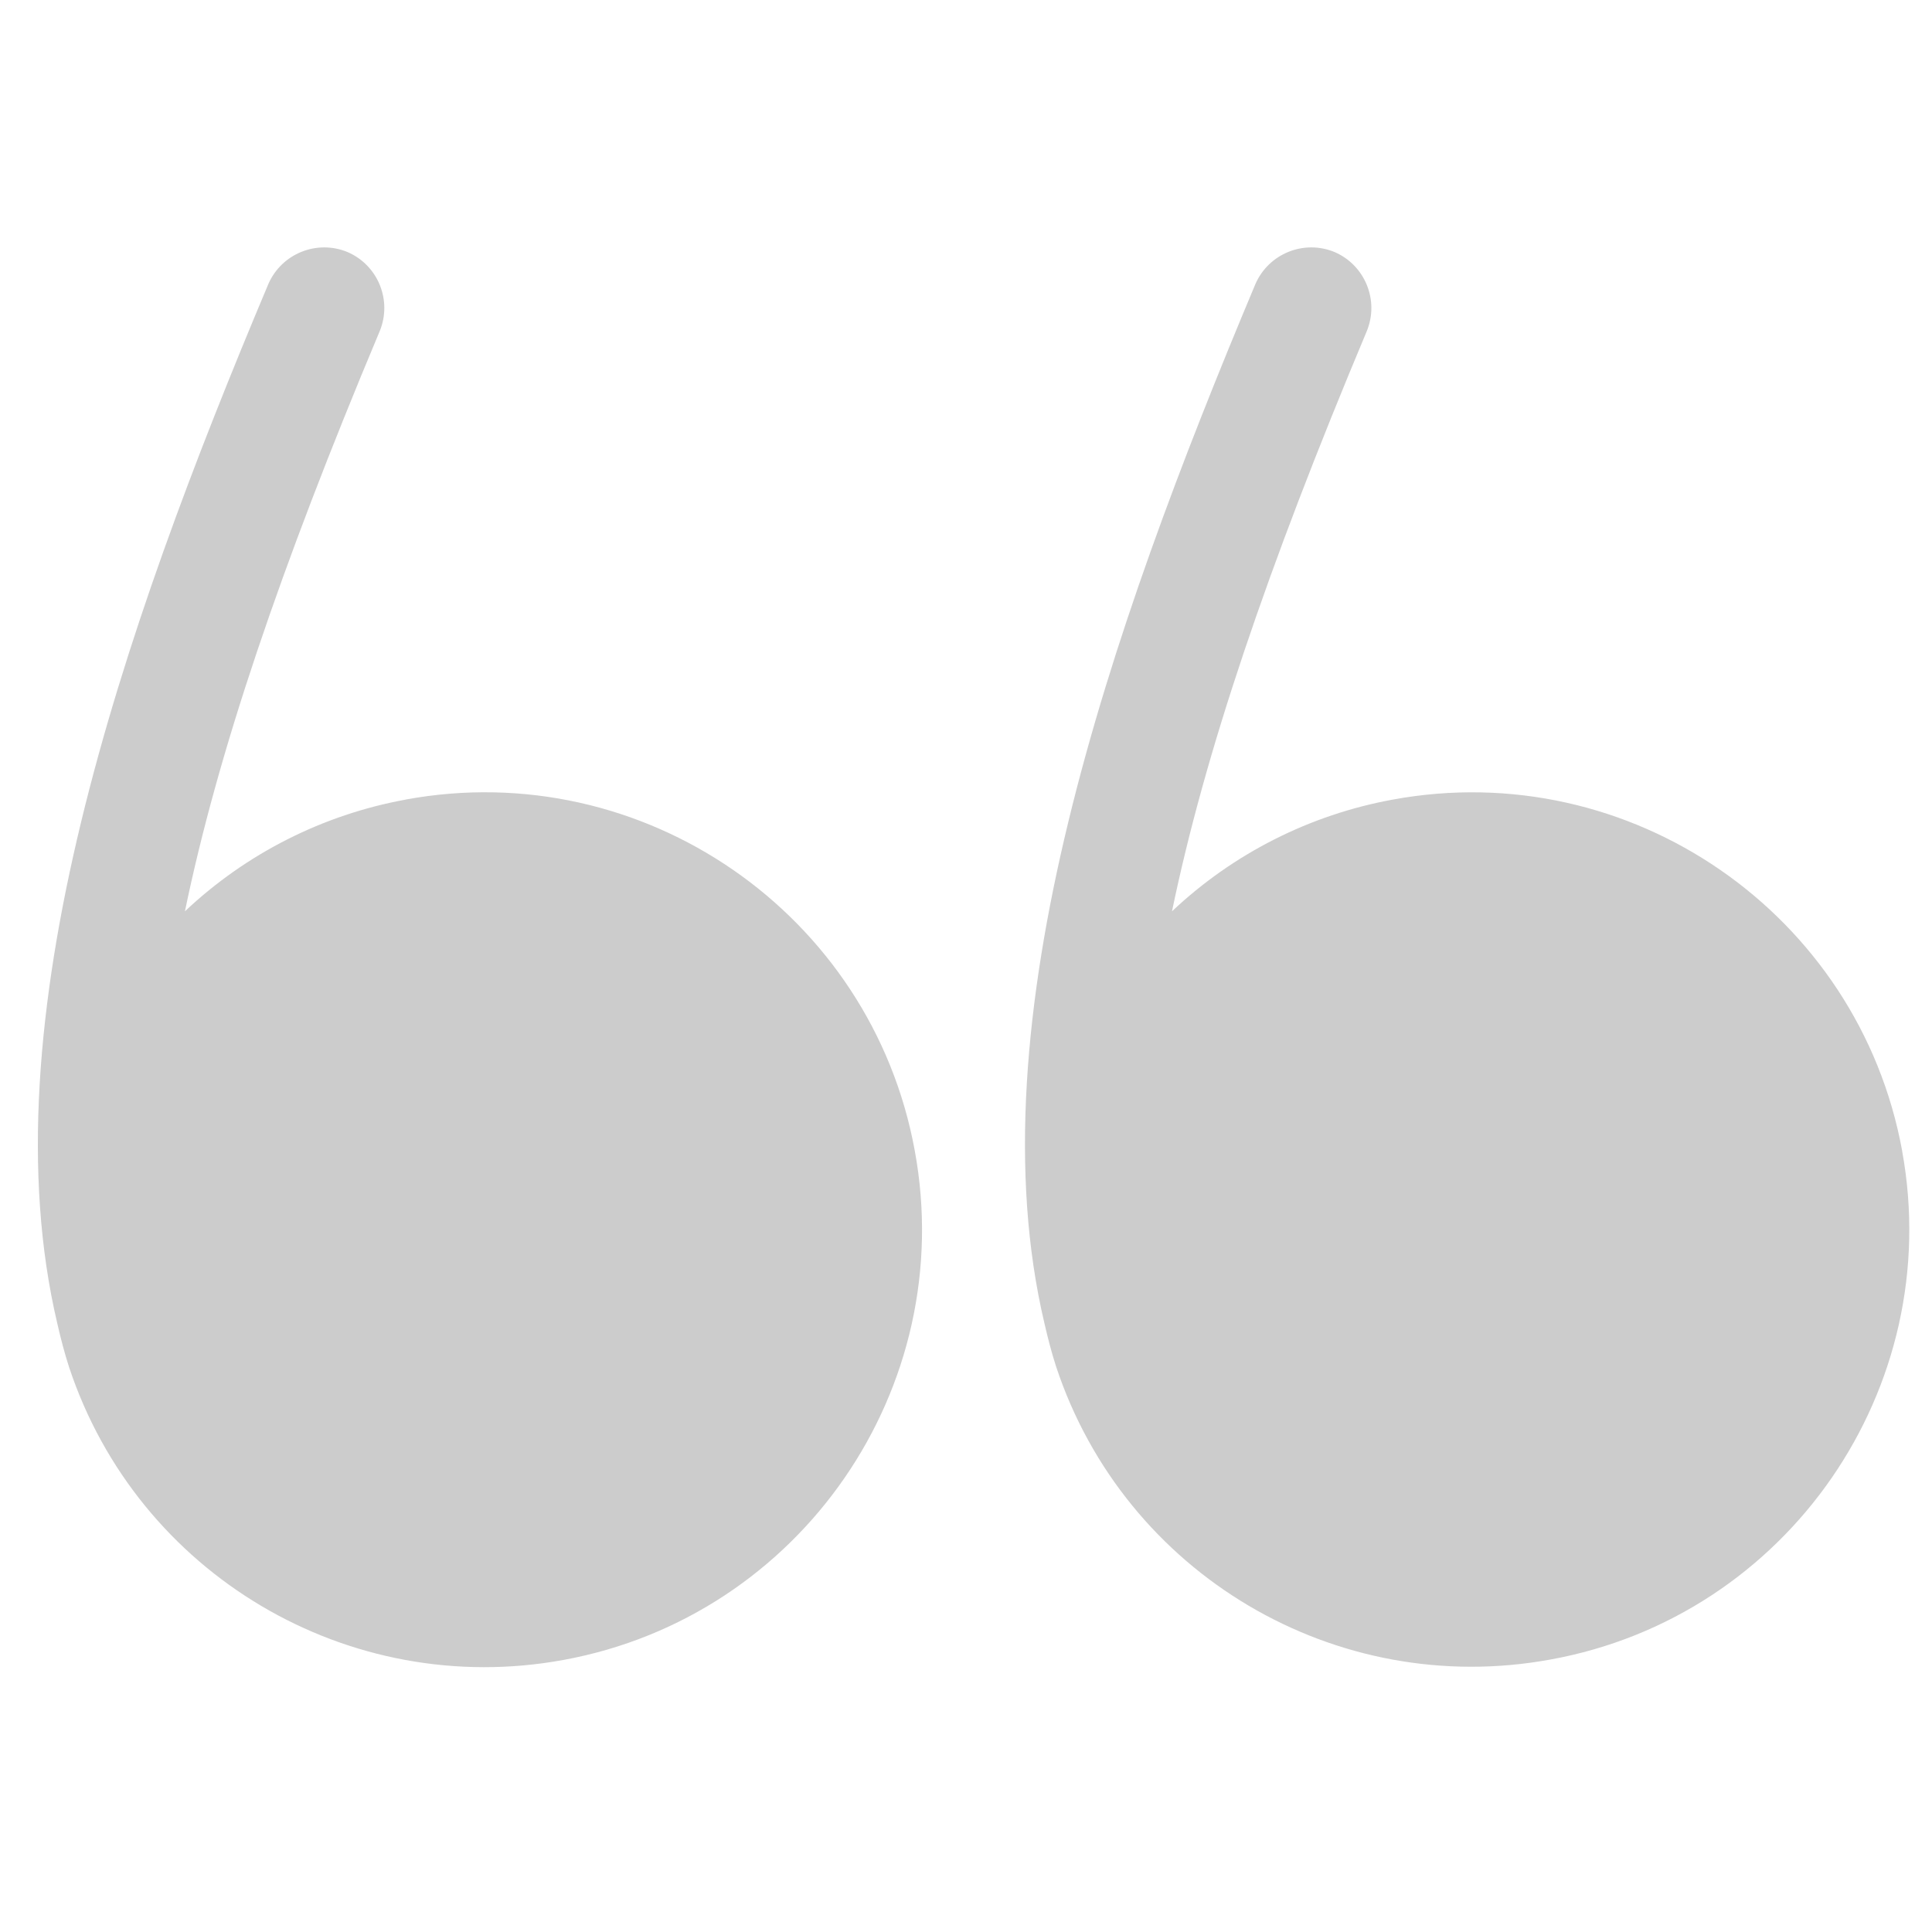
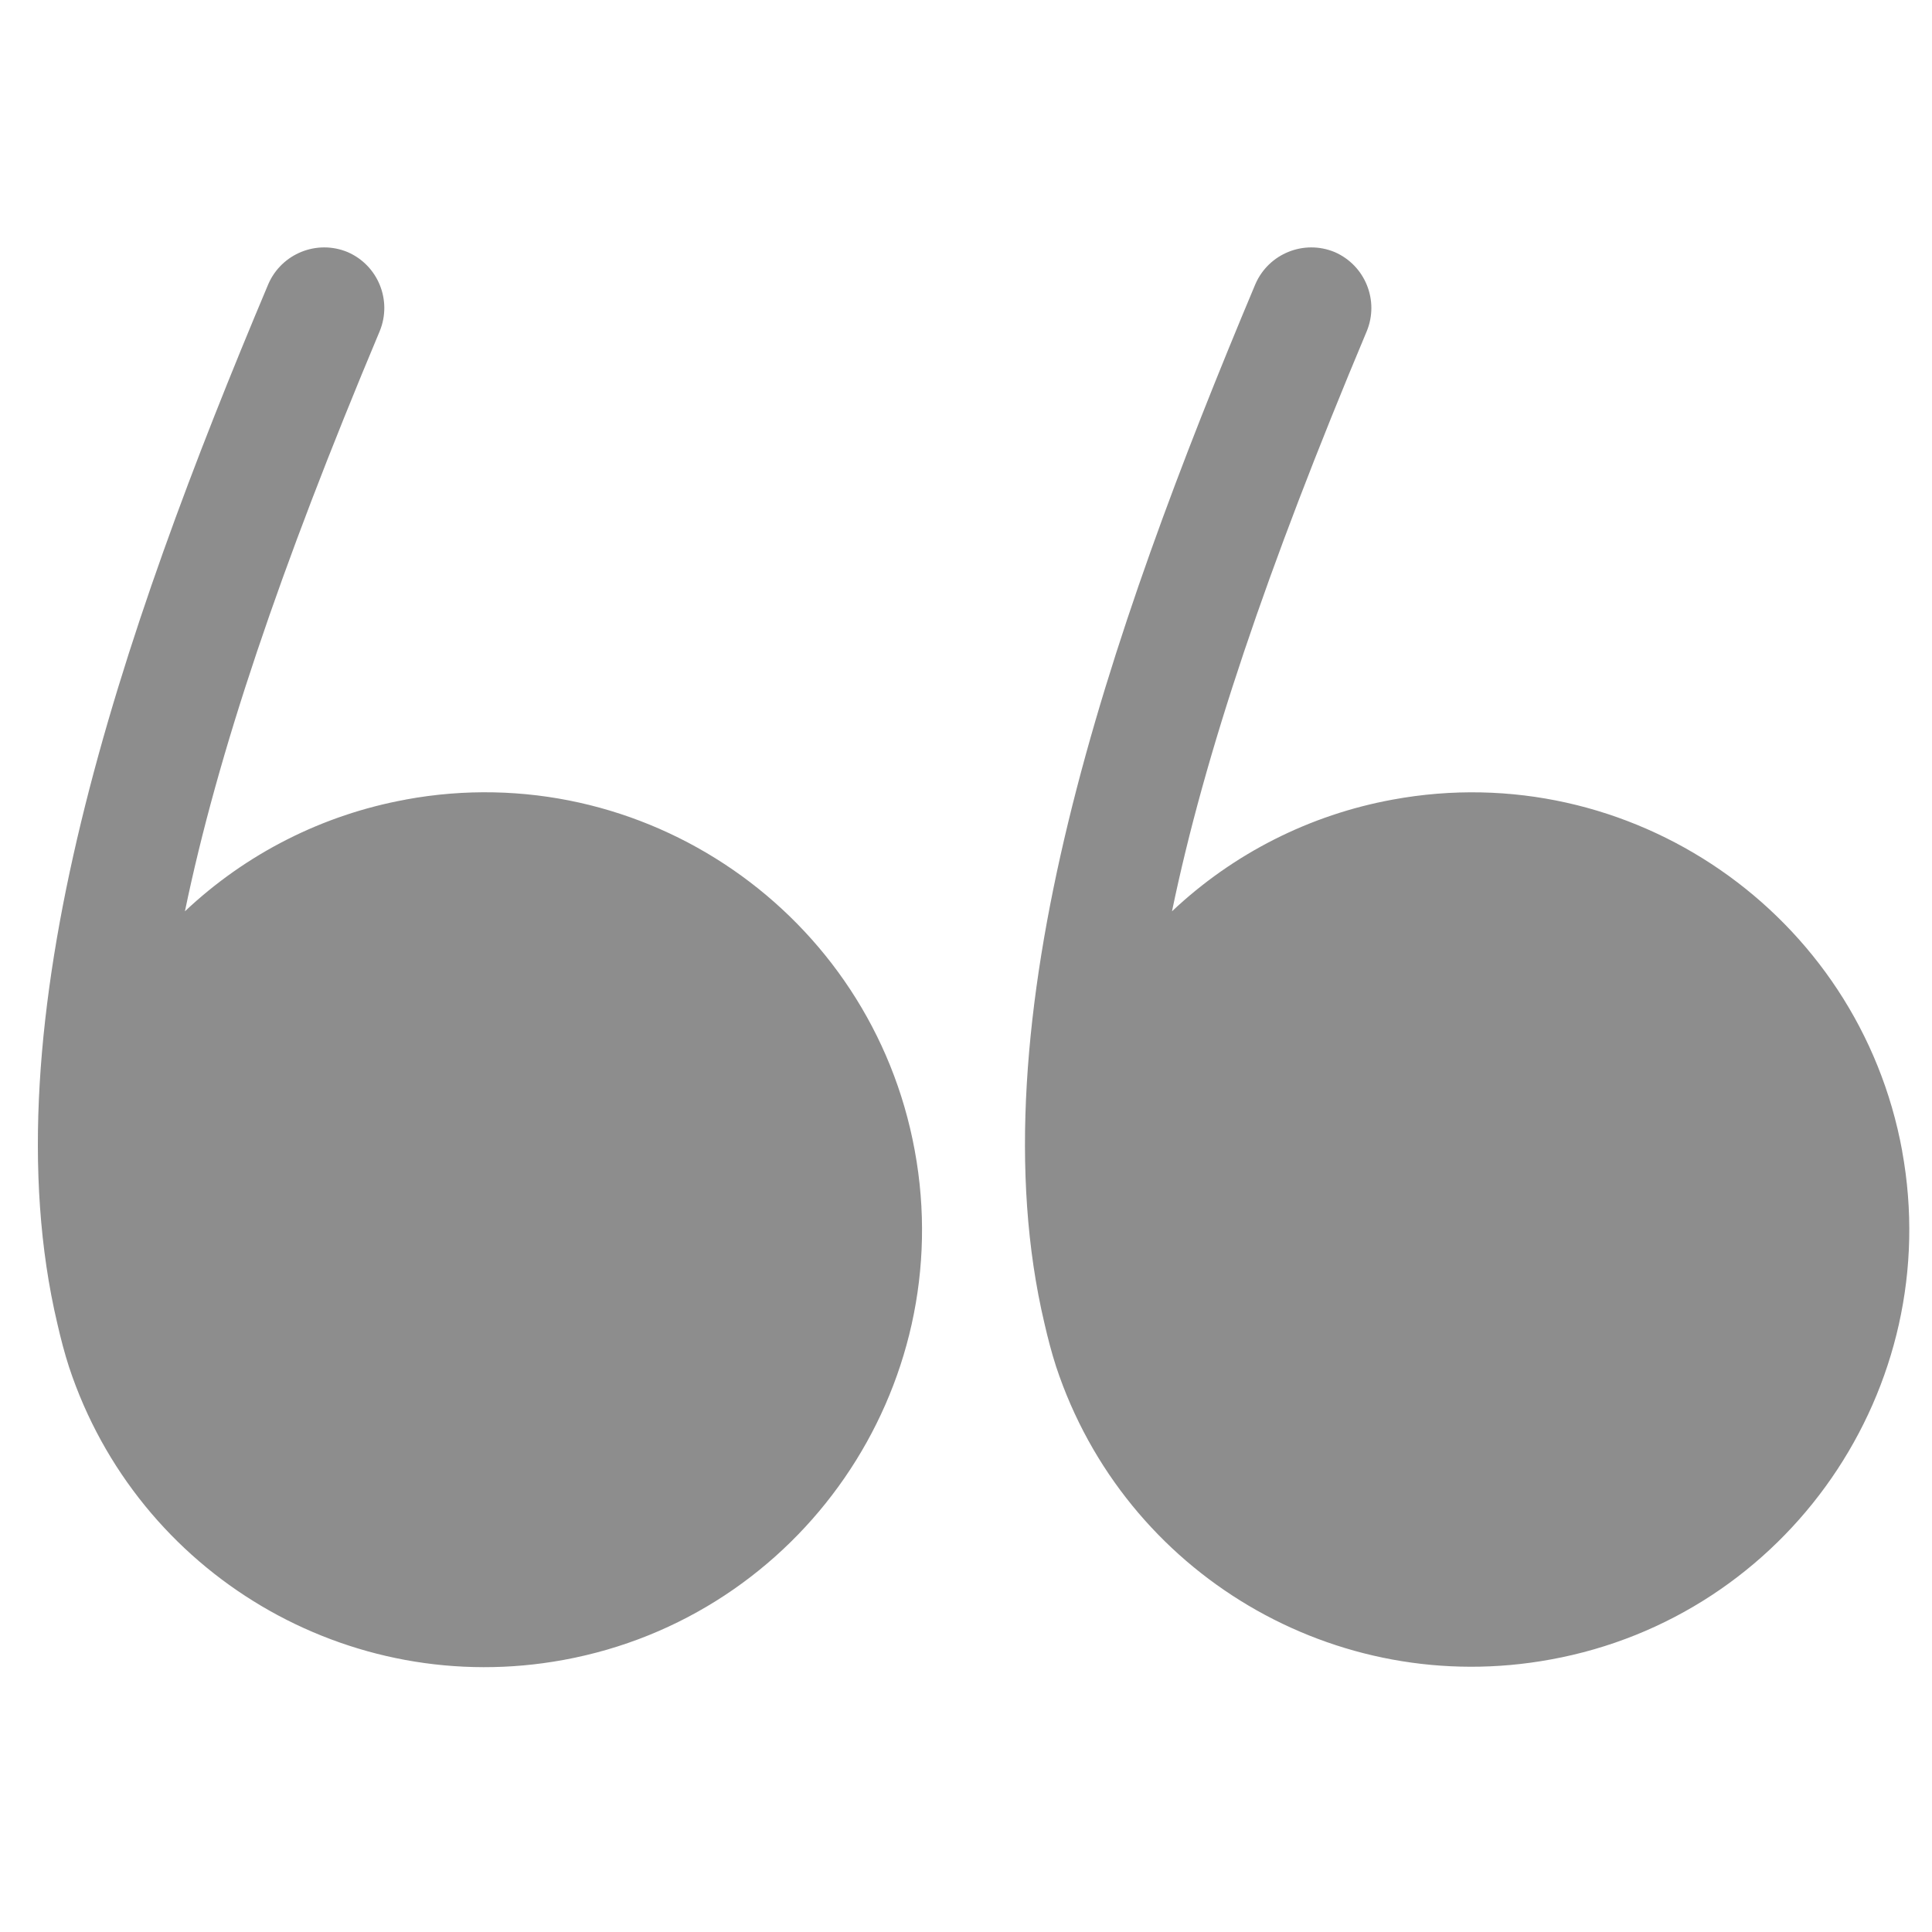
- <svg xmlns="http://www.w3.org/2000/svg" height="32" width="32">
-   <path d="M6.719 13.244a7.212 7.212 0 00-3.656 1.85c.538-2.6 1.569-5.662 3.225-9.606a1.009 1.009 0 00-.531-1.313 1.01 1.01 0 00-1.313.531C2.006 10.493-.225 16.95.95 21.925c.056.244.119.488.194.719a7.249 7.249 0 008.188 4.85c3.931-.719 6.544-4.506 5.819-8.438-.719-3.925-4.5-6.537-8.431-5.813zm24.787 5.819c-.719-3.931-4.506-6.544-8.438-5.819a7.212 7.212 0 00-3.656 1.85c.538-2.6 1.569-5.662 3.225-9.606a1.01 1.01 0 00-.531-1.313 1.01 1.01 0 00-1.313.531c-2.431 5.787-4.669 12.238-3.494 17.212.056.244.119.488.194.719a7.248 7.248 0 008.187 4.85c3.931-.712 6.544-4.494 5.825-8.425z" fill="#ccc" />
+ <svg xmlns="http://www.w3.org/2000/svg" height="32" width="32" version="1.1" id="svg3814">
+   <path d="M6.719 13.244a7.212 7.212 0 00-3.656 1.85c.538-2.6 1.569-5.662 3.225-9.606a1.009 1.009 0 00-.531-1.313 1.01 1.01 0 00-1.313.531C2.006 10.493-.225 16.95.95 21.925c.056.244.119.488.194.719a7.249 7.249 0 008.188 4.85c3.931-.719 6.544-4.506 5.819-8.438-.719-3.925-4.5-6.537-8.431-5.813zm24.787 5.819c-.719-3.931-4.506-6.544-8.438-5.819a7.212 7.212 0 00-3.656 1.85c.538-2.6 1.569-5.662 3.225-9.606a1.01 1.01 0 00-.531-1.313 1.01 1.01 0 00-1.313.531c-2.431 5.787-4.669 12.238-3.494 17.212.056.244.119.488.194.719a7.248 7.248 0 008.187 4.85c3.931-.712 6.544-4.494 5.825-8.425z" fill="#555" id="path3812" fill-opacity=".667" />
</svg>
